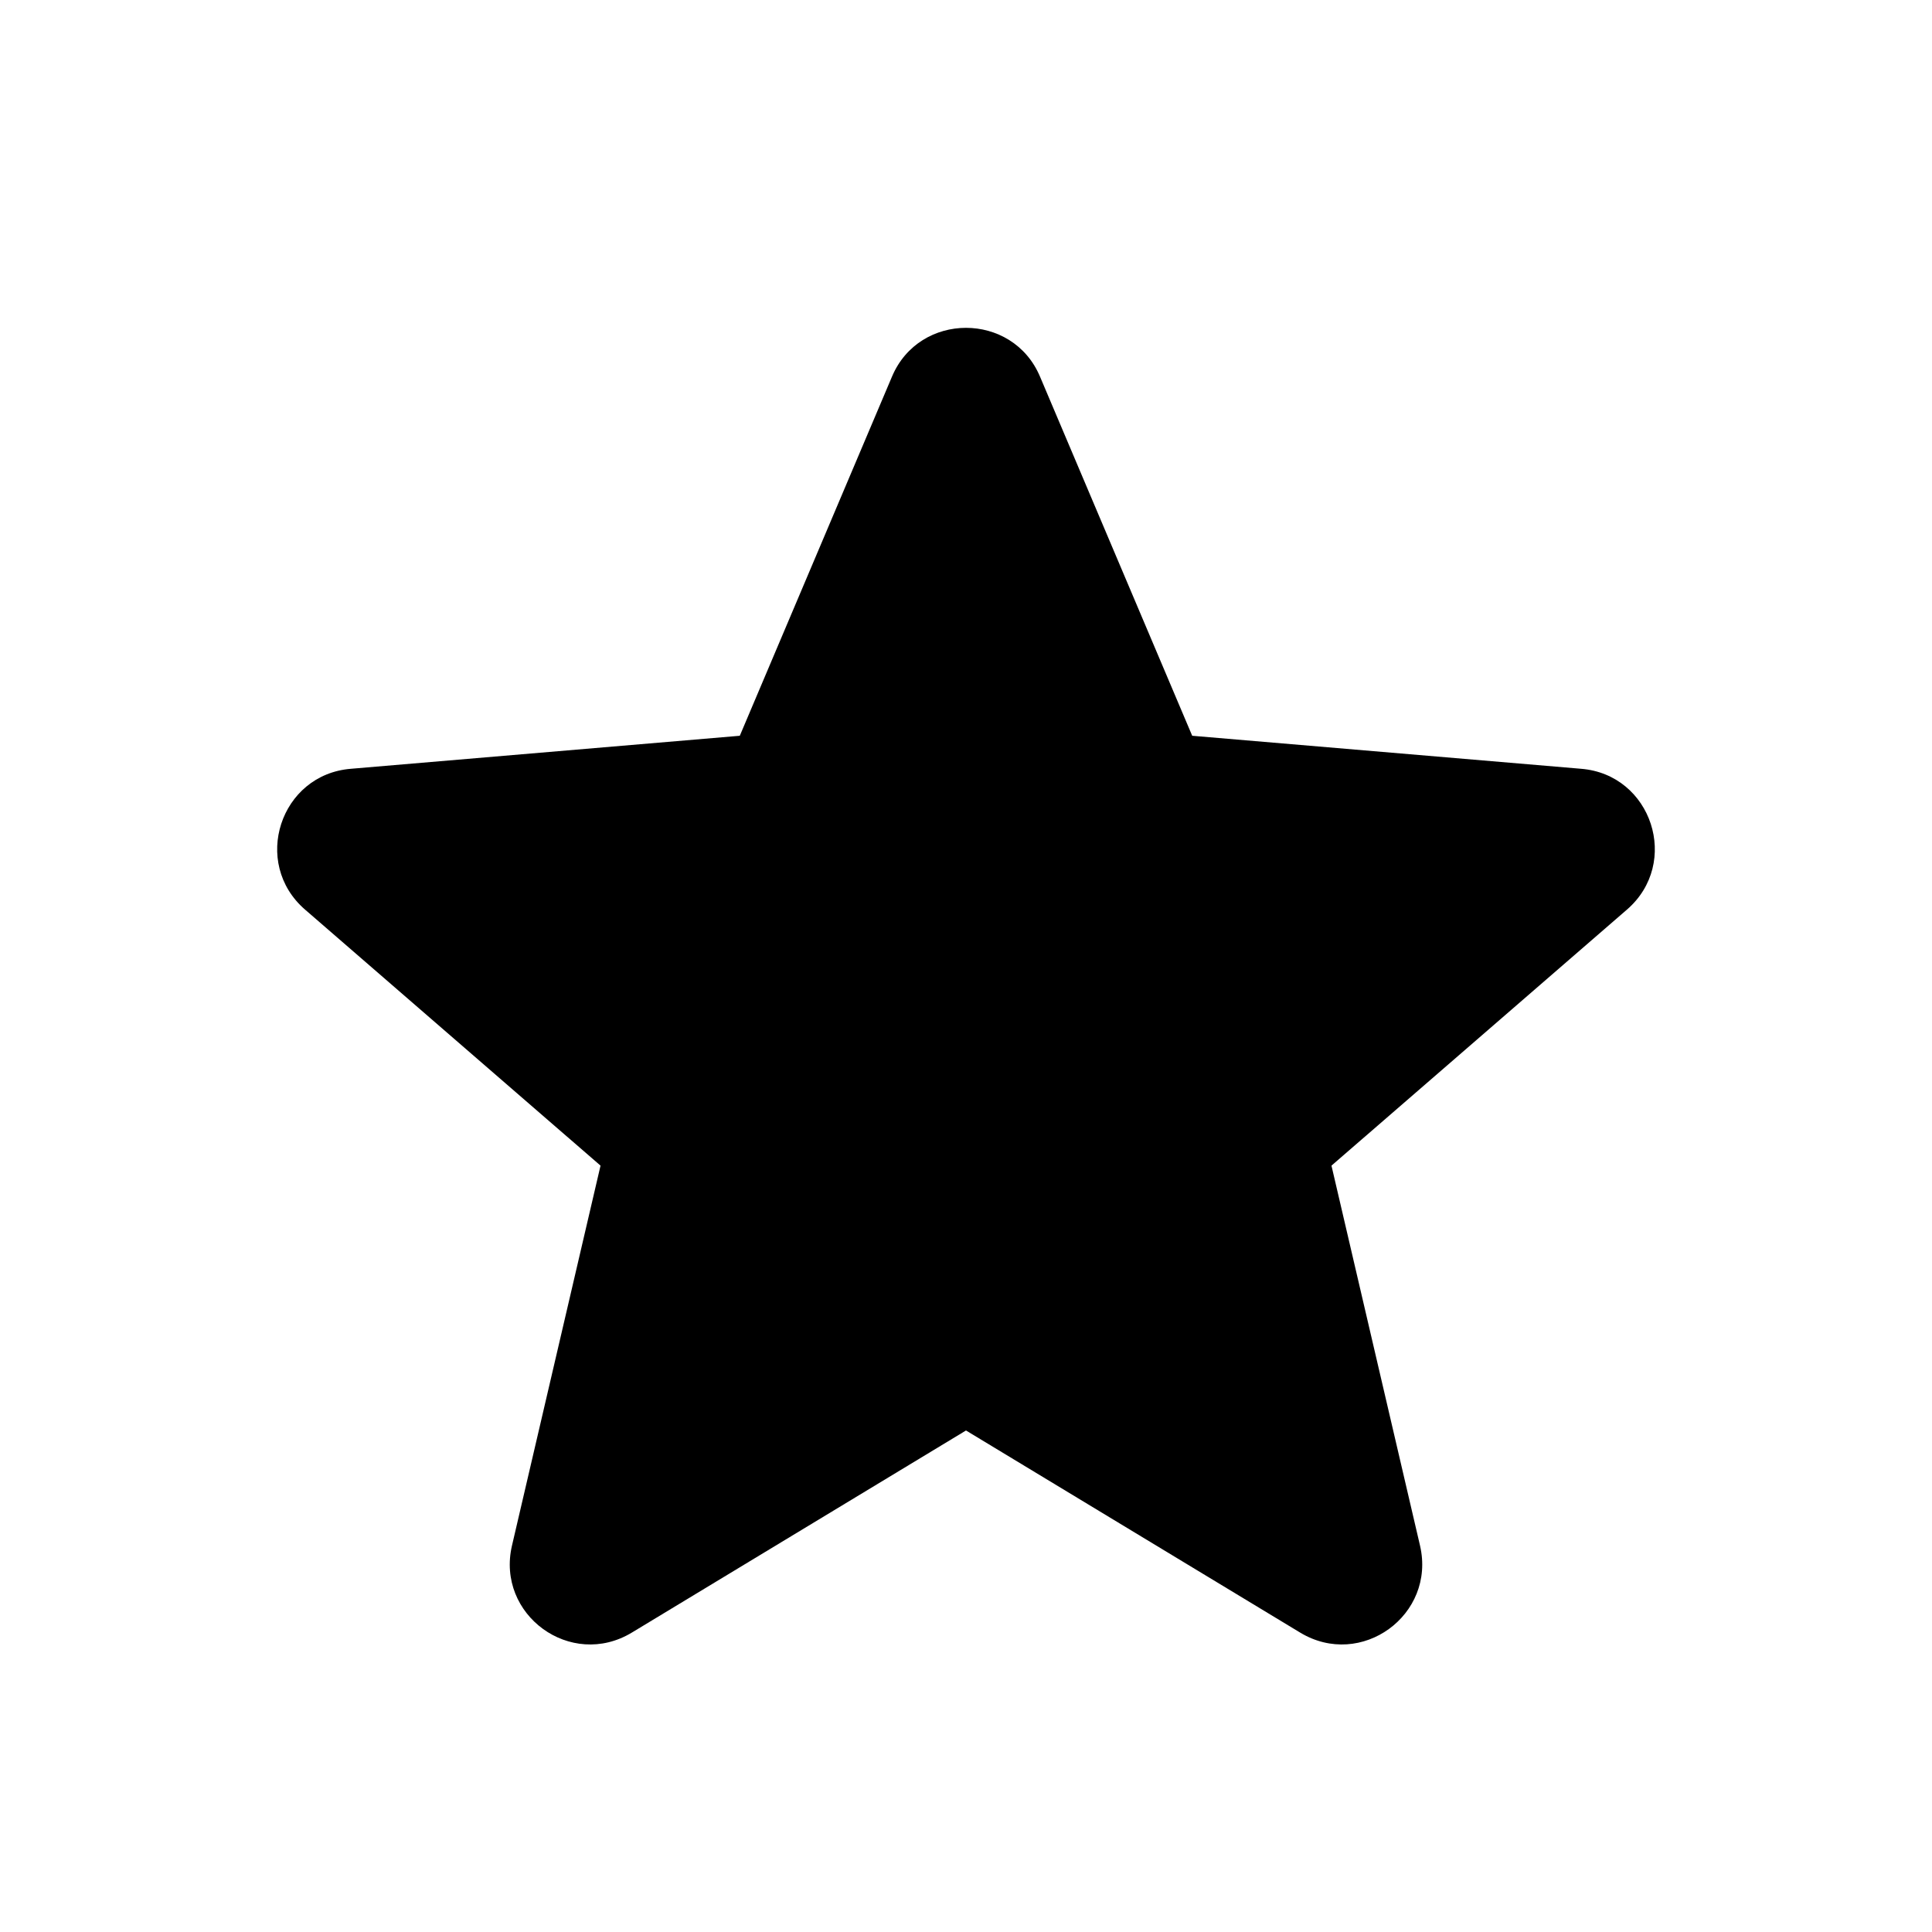
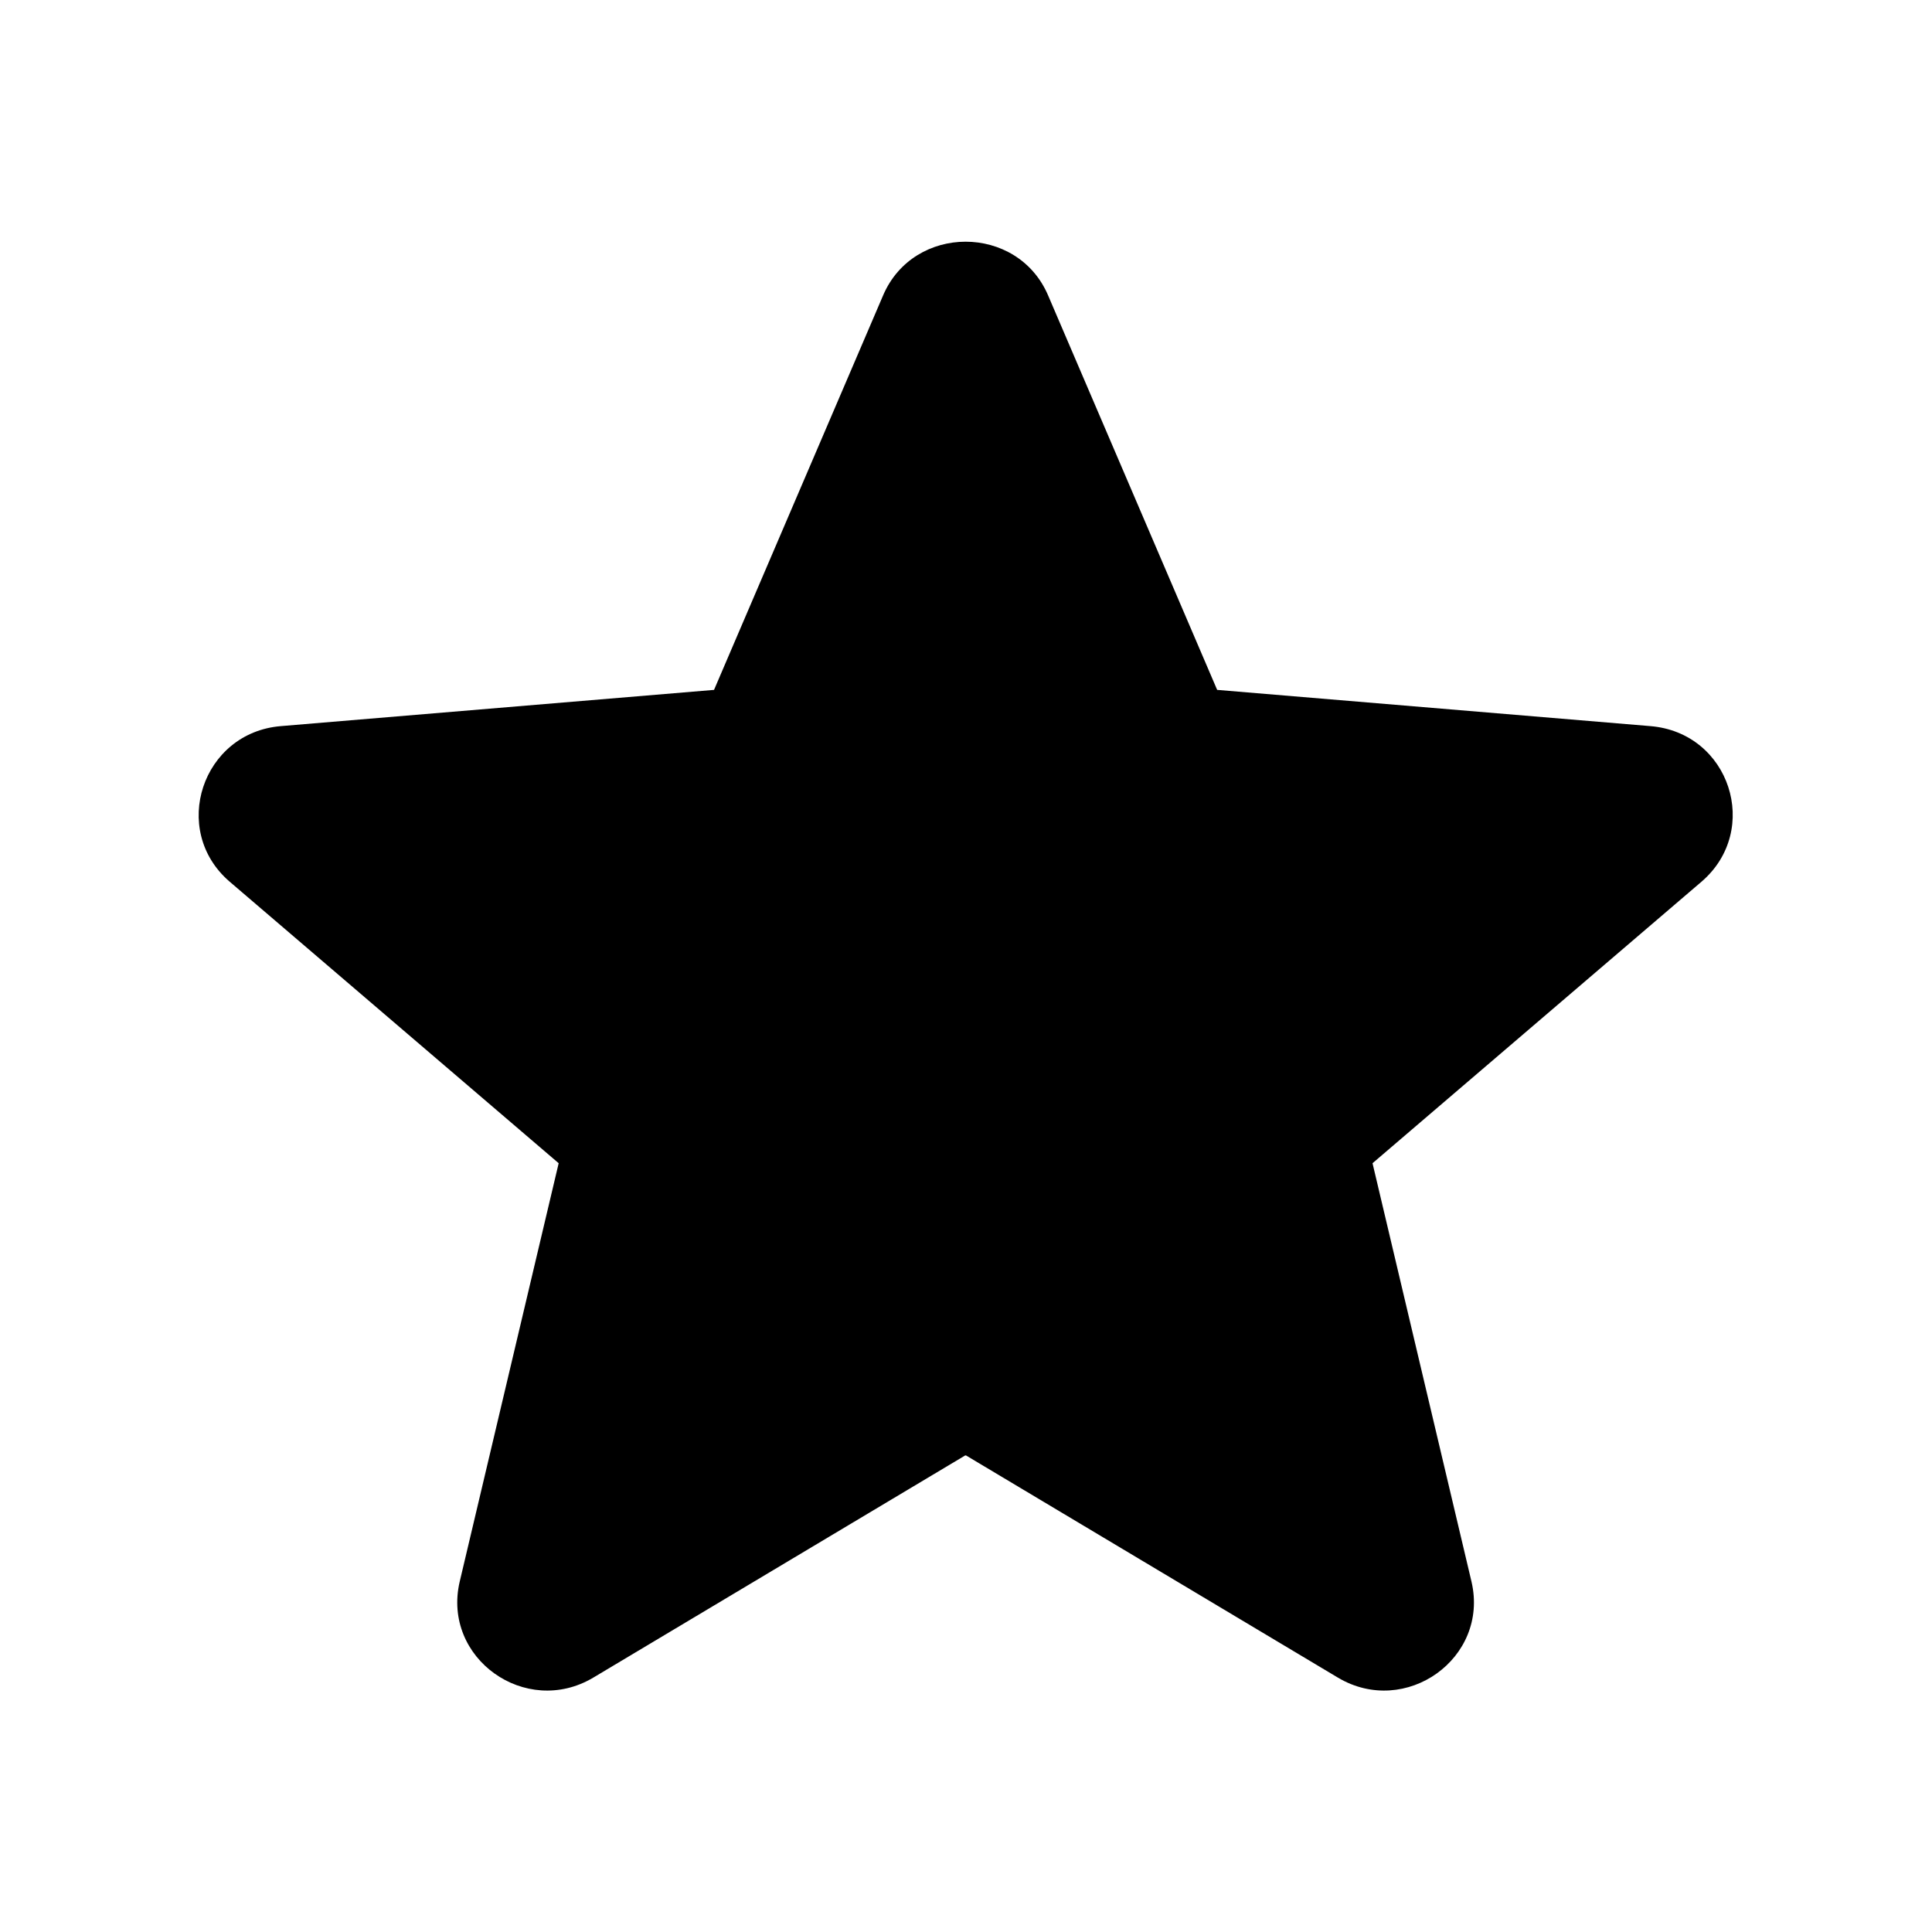
<svg xmlns="http://www.w3.org/2000/svg" width="24" height="24" fill="currentColor" viewBox="0 0 24 24">
-   <path d="m12,17.77l4.15,2.51c.76.46,1.69-.22,1.49-1.08l-1.1-4.72,3.67-3.18c.67-.58.31-1.68-.57-1.75l-4.83-.41-1.89-4.46c-.34-.81-1.5-.81-1.84,0l-1.89,4.46-4.83.41c-.88.07-1.24,1.17-.57,1.75l3.67,3.18-1.1,4.72c-.2.86.73,1.54,1.49,1.08l4.15-2.51Z" />
+   <path d="m12 18.08 4.62 2.76c.84.5 1.88-.24 1.66-1.19l-1.23-5.2 4.09-3.5c.74-.64.35-1.85-.64-1.93l-5.38-.45-2.1-4.9c-.38-.89-1.67-.89-2.05 0l-2.1 4.9-5.38.45c-.98.08-1.38 1.29-.64 1.93l4.09 3.5-1.23 5.2c-.22.95.82 1.69 1.66 1.19l4.62-2.76Z" />
</svg>
